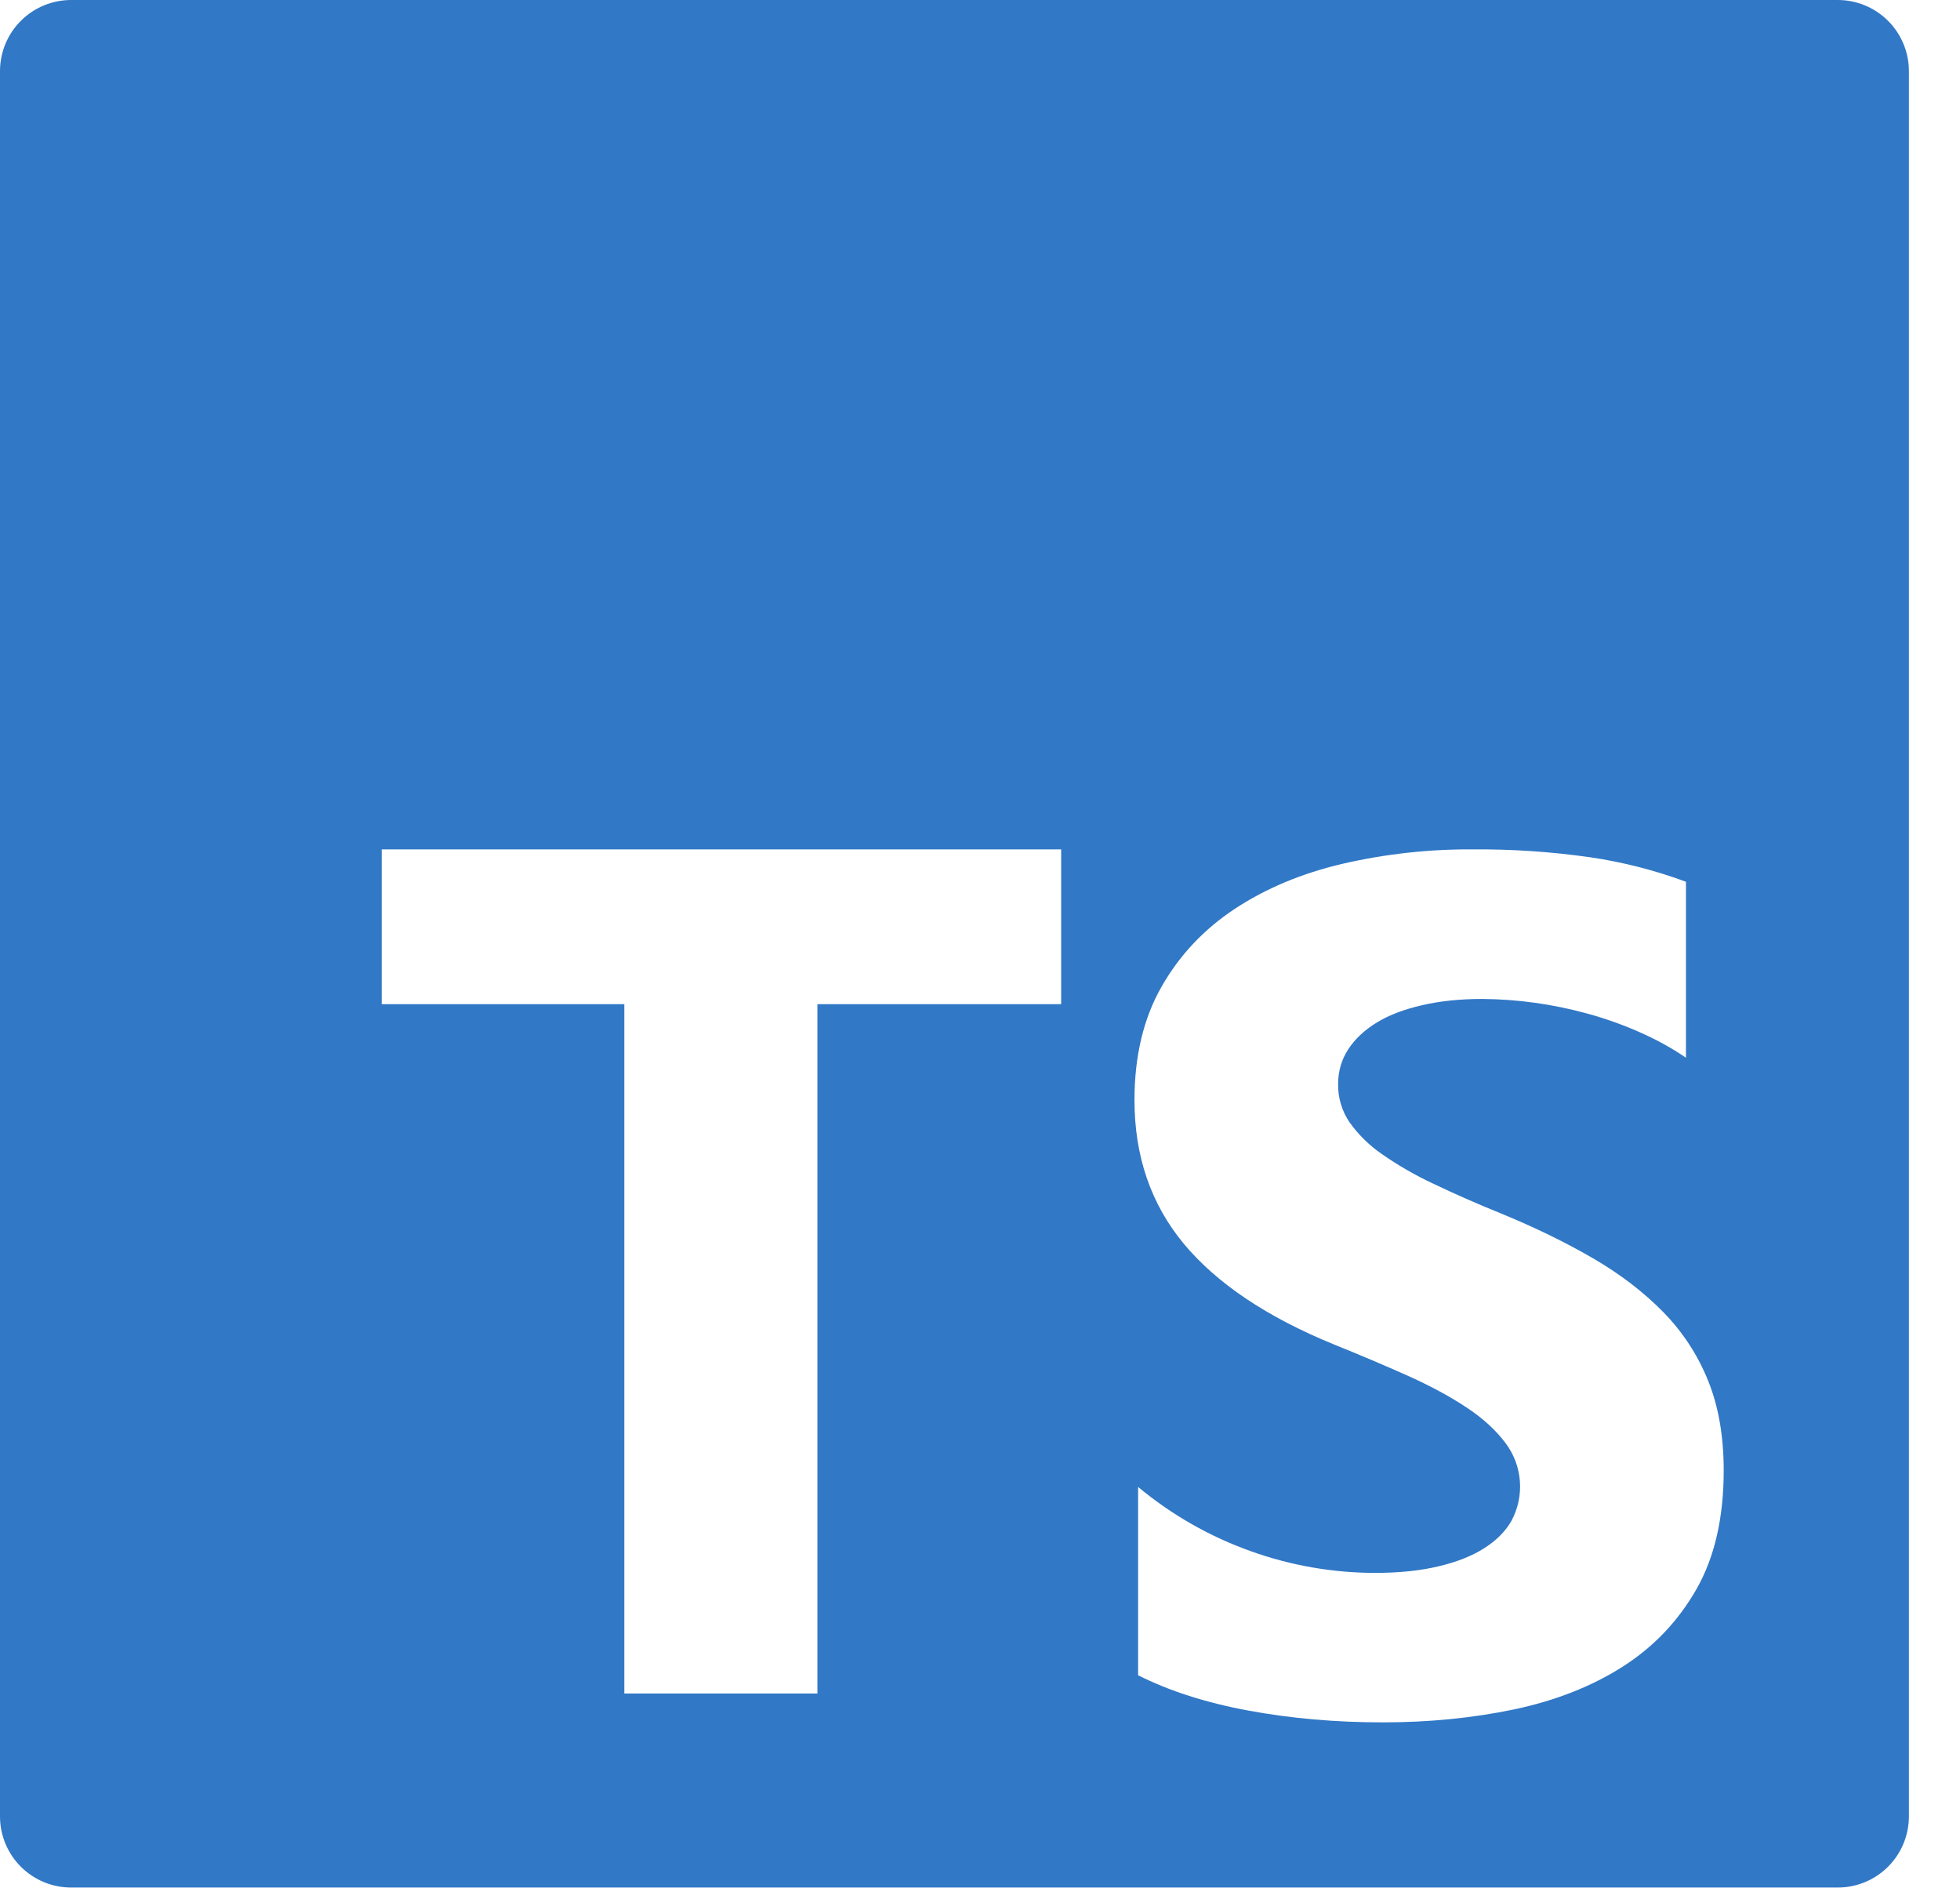
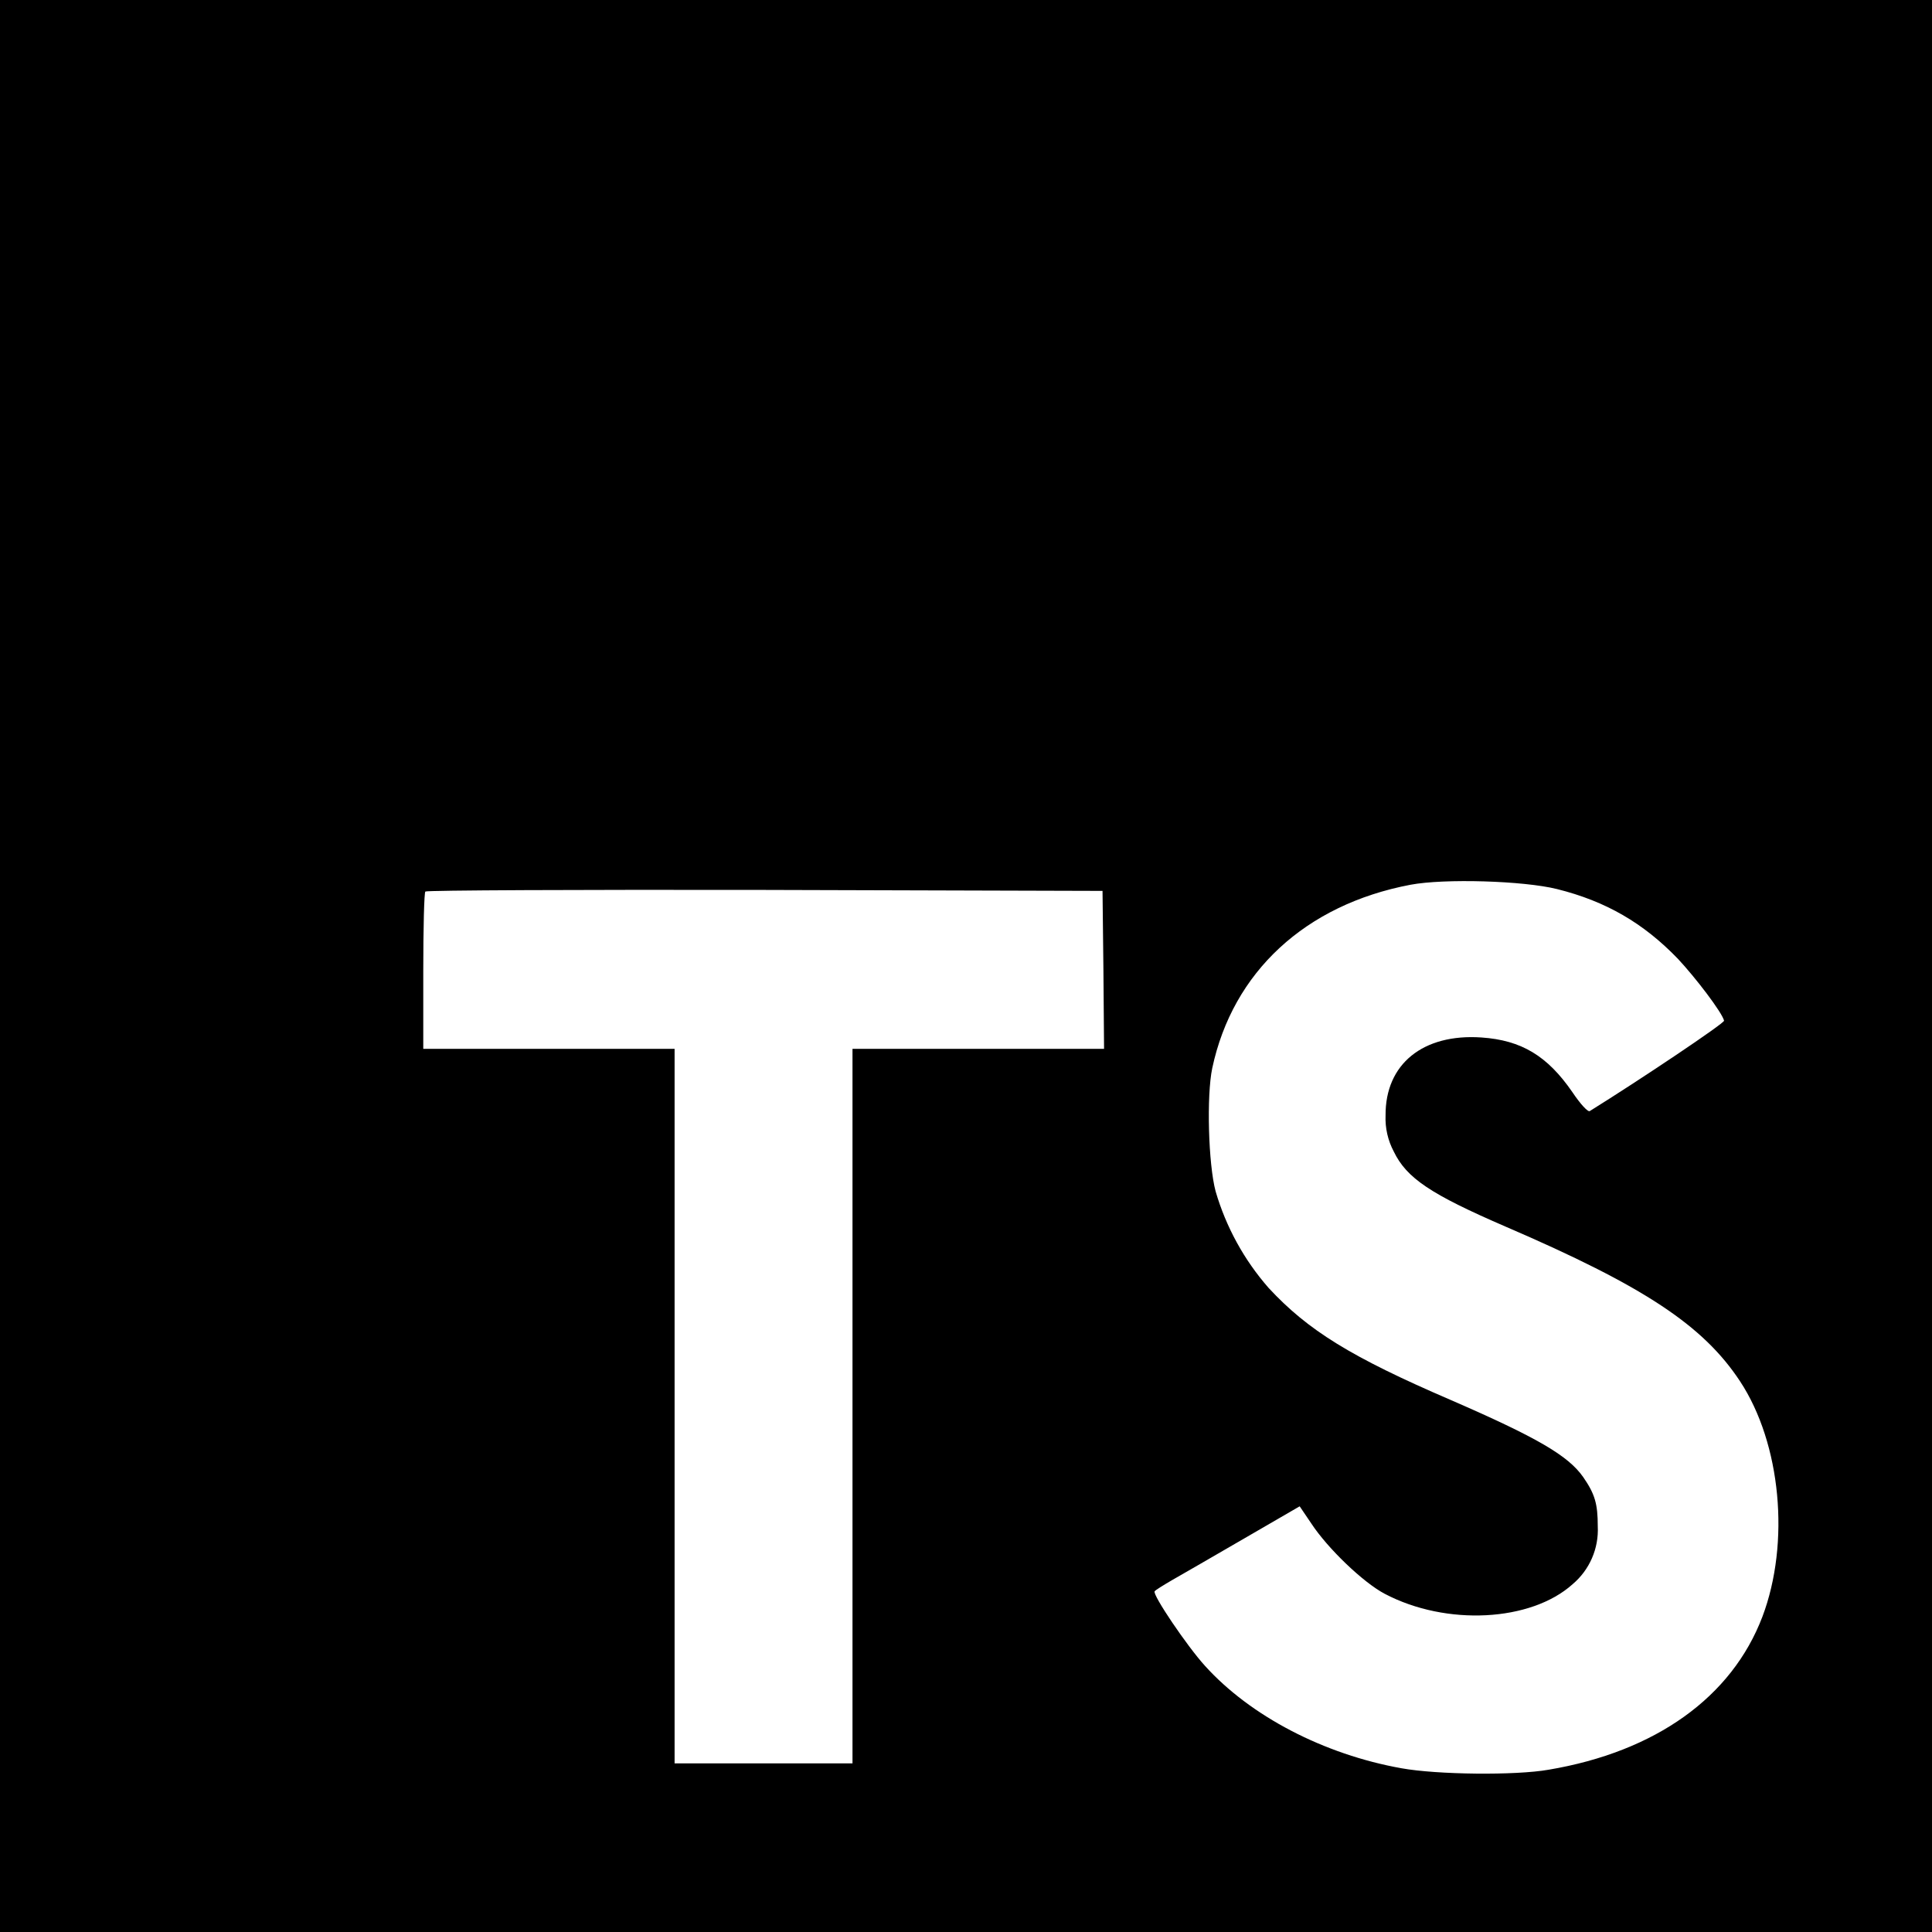
- <svg xmlns="http://www.w3.org/2000/svg" fill="none" viewBox="0 0 27 26">
-   <path clip-rule="evenodd" d="M.986 0H25.31a.98.98 0 0 1 .986.975v24.05a.98.98 0 0 1-.986.975H.986A.98.98 0 0 1 0 25.025V.975A.98.98 0 0 1 .986 0zm13.632 13.832V11.7H5.258v2.132H8.6v9.495h2.66v-9.495zm1.06 9.244c.429.216.936.379 1.522.487.585.108 1.203.162 1.852.162.632 0 1.233-.06 1.802-.178.569-.12 1.068-.315 1.497-.588s.768-.63 1.019-1.07.375-.986.375-1.635c0-.47-.072-.882-.215-1.236a2.883 2.883 0 0 0-.618-.945c-.27-.275-.593-.523-.97-.742s-.8-.425-1.274-.62a16.19 16.19 0 0 1-.932-.41 4.74 4.74 0 0 1-.701-.405 1.783 1.783 0 0 1-.445-.438.91.91 0 0 1-.157-.523c0-.178.047-.339.14-.482.094-.143.225-.266.396-.37s.38-.182.627-.238c.247-.057.522-.085.825-.085a5.608 5.608 0 0 1 1.435.199c.247.067.488.152.722.255.233.102.45.221.647.356v-2.424a6.522 6.522 0 0 0-1.316-.337 10.893 10.893 0 0 0-1.637-.109 7.73 7.73 0 0 0-1.781.199c-.561.132-1.055.339-1.481.62s-.763.64-1.01 1.074c-.248.435-.372.956-.372 1.561 0 .773.227 1.433.68 1.979.455.546 1.143 1.008 2.067 1.386.363.146.701.29 1.015.43.313.14.584.287.812.438.228.151.408.316.54.494a.995.995 0 0 1 .075 1.075c-.083.143-.208.267-.376.373s-.376.188-.627.247c-.25.06-.543.09-.878.09a5.089 5.089 0 0 1-1.7-.297 5.094 5.094 0 0 1-1.558-.887z" fill="#3178c6" fill-rule="evenodd" />
+ <svg xmlns="http://www.w3.org/2000/svg" viewBox="0 0 24 24" role="img">
+   <path d="M0 12v12h24V0H0zm19.341-.956c.61.152 1.074.423 1.501.865.221.236.549.666.575.77.008.03-1.036.73-1.668 1.123-.023.015-.115-.084-.217-.236-.31-.45-.633-.644-1.128-.678-.728-.05-1.196.331-1.192.967a.88.88 0 0 0 .102.45c.16.331.458.53 1.39.933 1.719.74 2.454 1.227 2.911 1.92.51.773.625 2.008.278 2.926-.38.998-1.325 1.676-2.655 1.9-.411.073-1.386.062-1.828-.018-.964-.172-1.878-.648-2.442-1.273-.221-.243-.652-.88-.625-.925.011-.016.11-.077.22-.141.108-.061.511-.294.892-.515l.69-.4.145.214c.202.308.643.731.91.872.766.404 1.817.347 2.335-.118a.883.883 0 0 0 .313-.72c0-.278-.035-.4-.18-.61-.186-.266-.567-.49-1.649-.96-1.238-.533-1.771-.864-2.259-1.39a3.165 3.165 0 0 1-.659-1.2c-.091-.339-.114-1.189-.042-1.531.255-1.197 1.158-2.03 2.461-2.278.423-.08 1.406-.05 1.821.053zm-5.634 1.002l.008.983H10.59v8.876H8.38v-8.876H5.258v-.964c0-.534.011-.98.026-.99.012-.016 1.913-.024 4.217-.02l4.195.012z" />
</svg>
